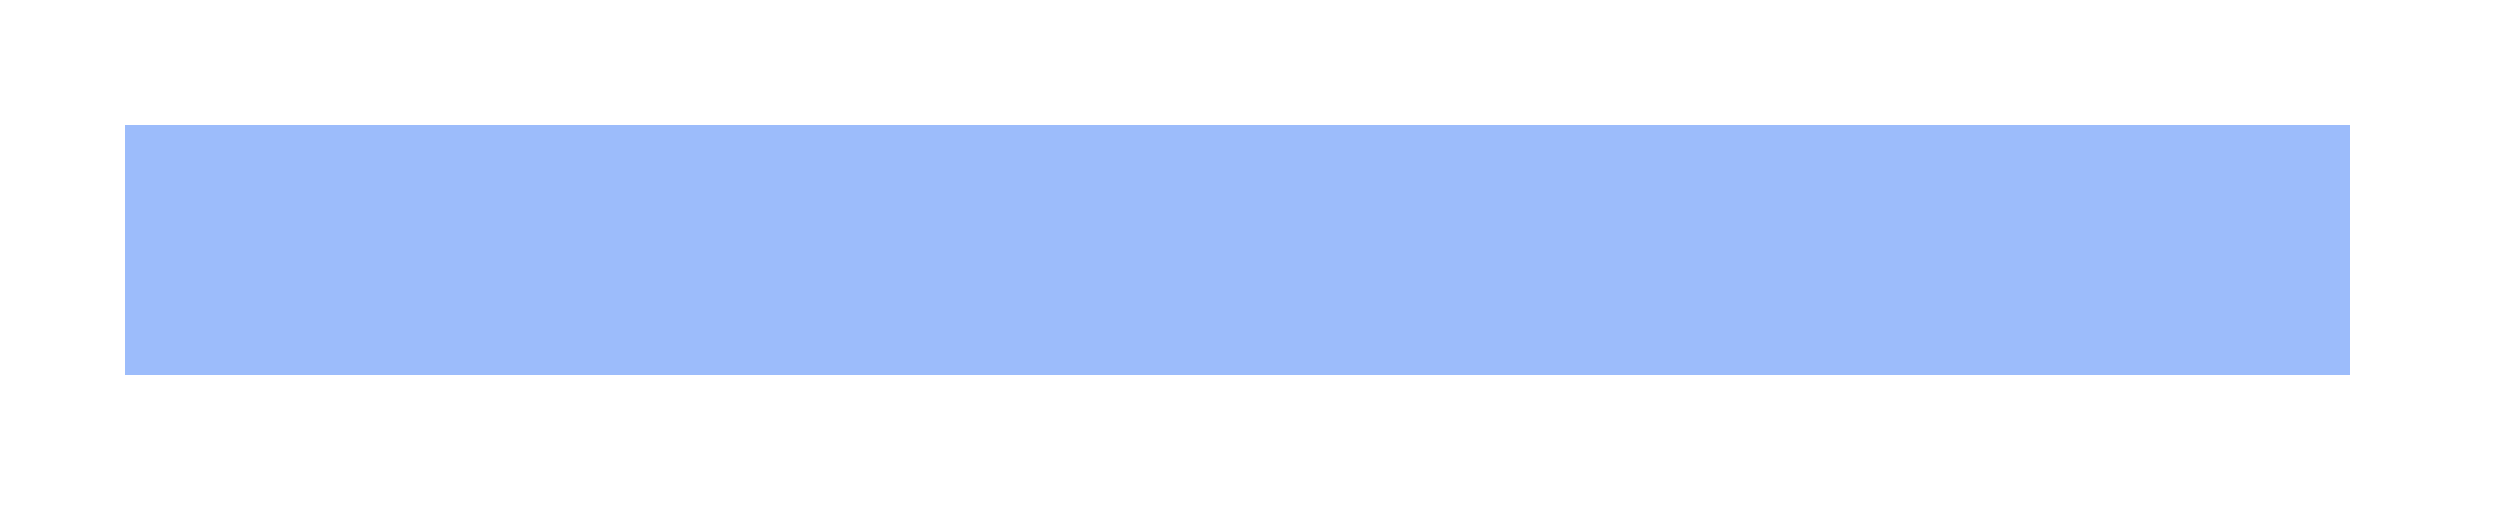
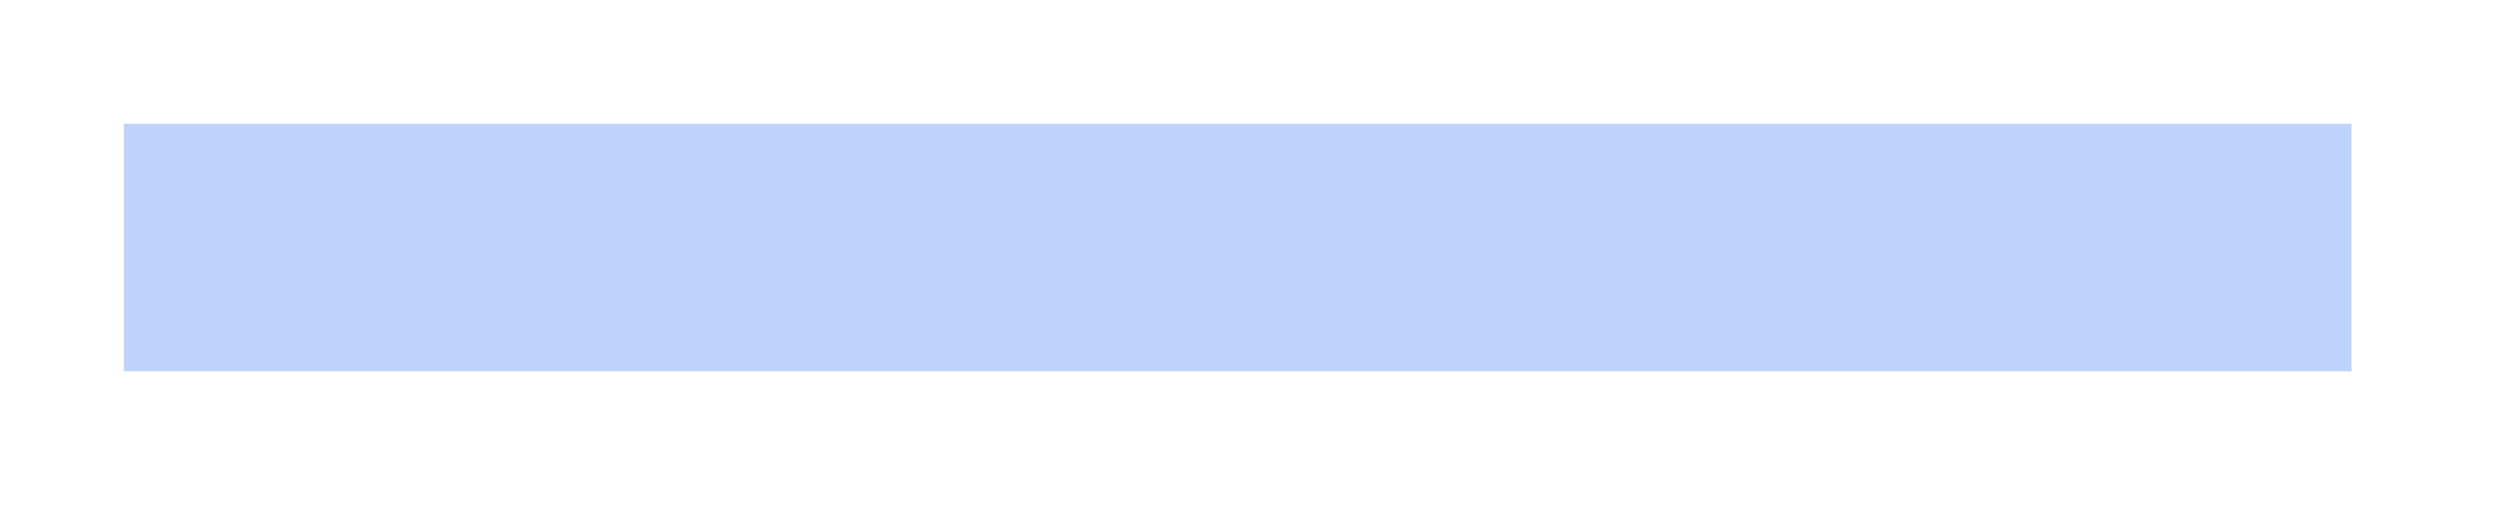
- <svg xmlns="http://www.w3.org/2000/svg" version="1.1" width="100px" height="21px">
-   <g transform="matrix(1 0 0 1 -577 -2467 )">
-     <path d="M 582 2477  L 671 2477  " stroke-width="10" stroke="#5b8ff9" fill="none" stroke-opacity="0.6" />
+ <svg xmlns="http://www.w3.org/2000/svg" version="1.1" width="101px" height="21px">
+   <g transform="matrix(1 0 0 1 -577 -2403 )">
+     <path d="M 582 2413  L 672 2413  " stroke-width="10" stroke="#5b8ff9" fill="none" stroke-opacity="0.4" />
  </g>
</svg>
